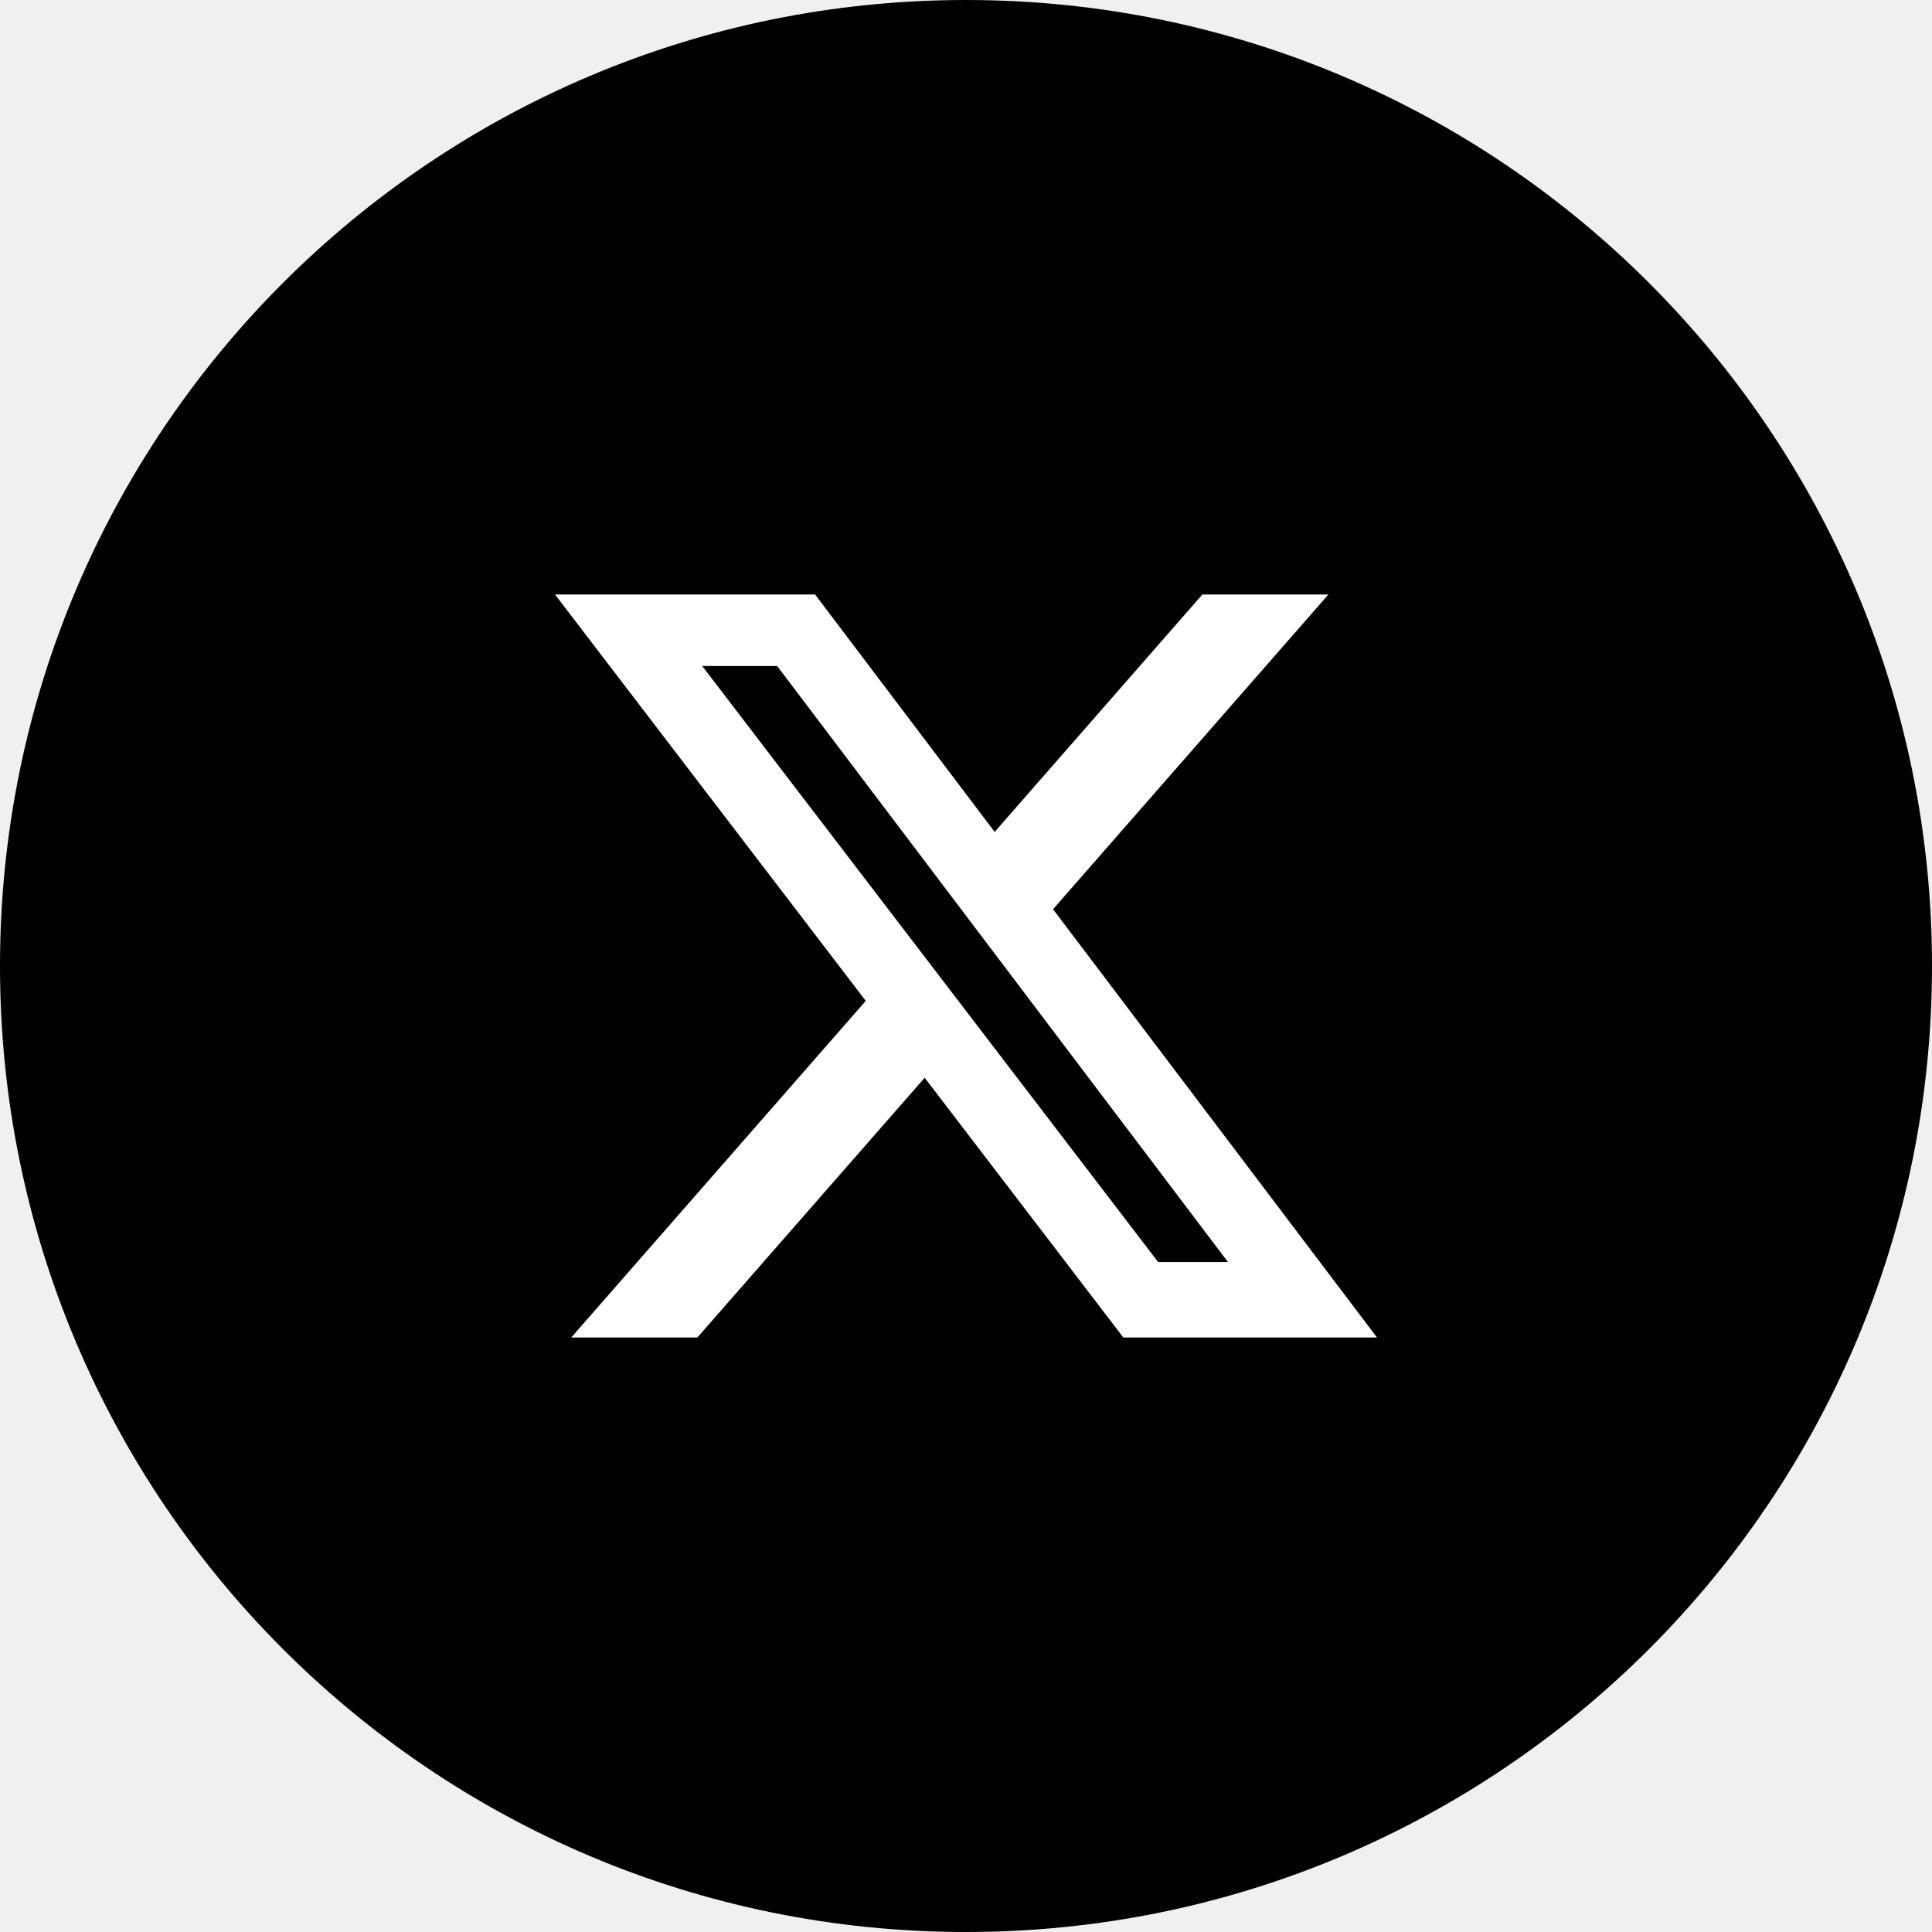
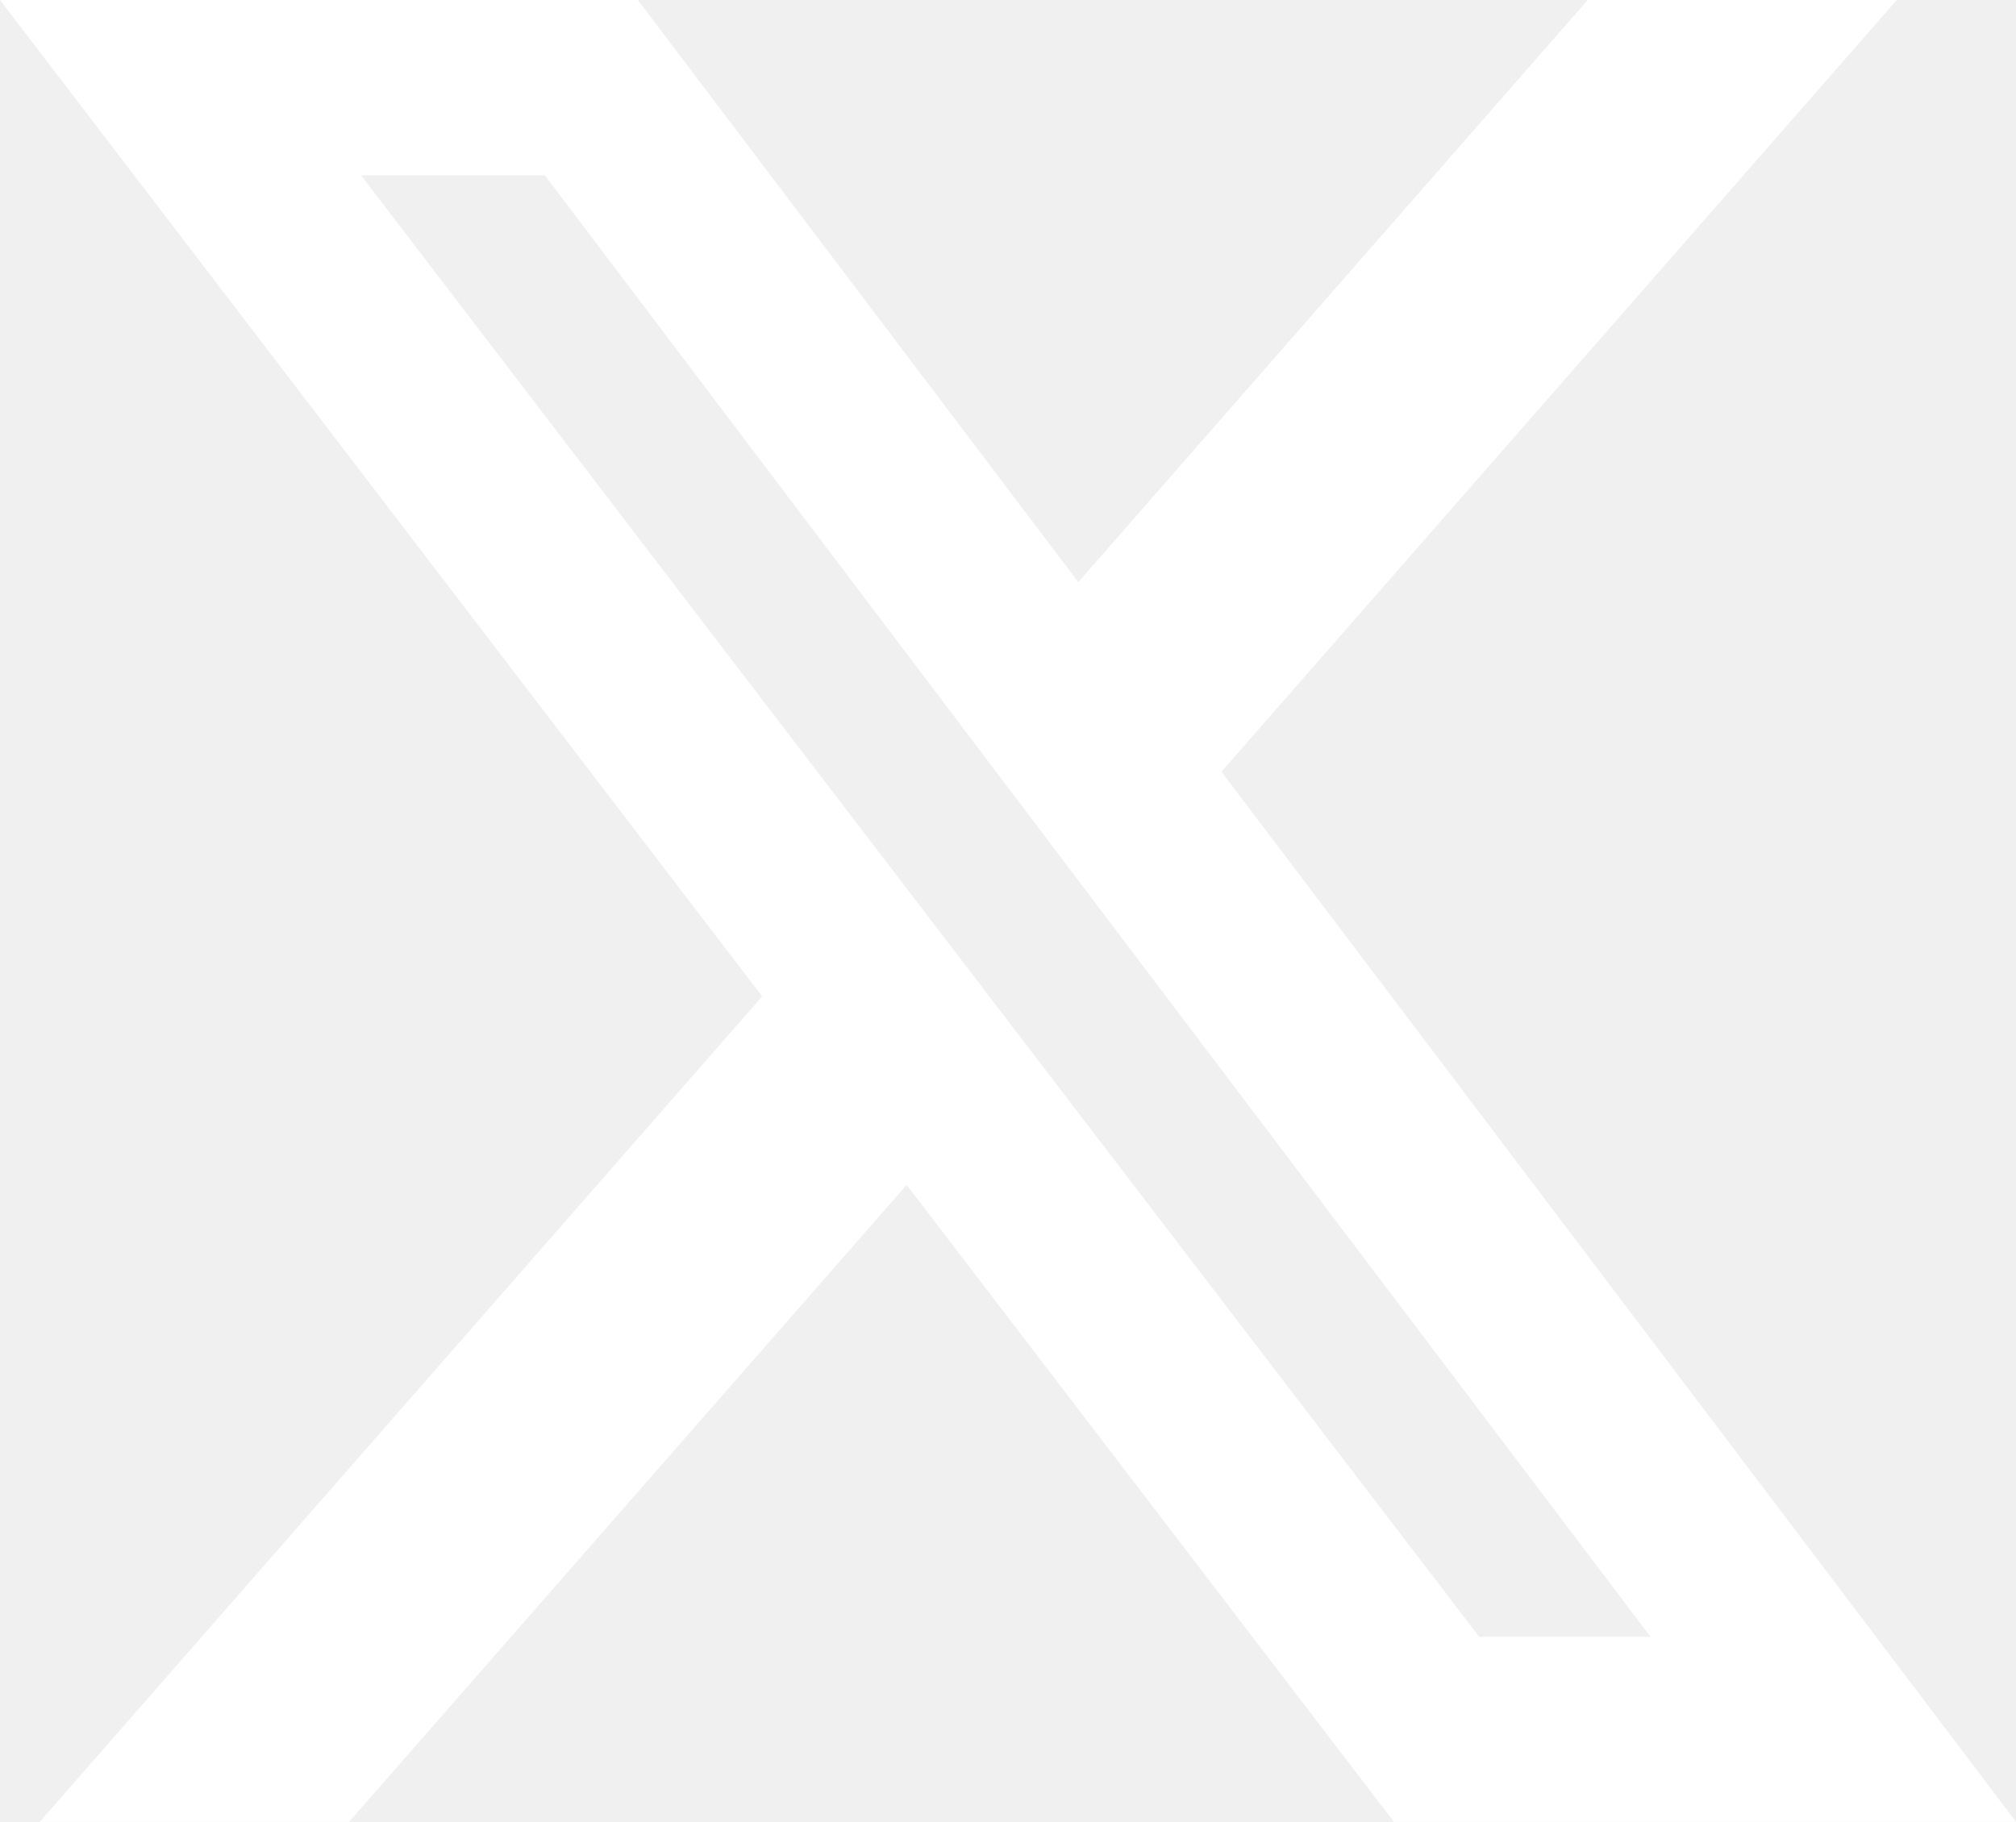
- <svg xmlns="http://www.w3.org/2000/svg" shape-rendering="geometricPrecision" text-rendering="geometricPrecision" image-rendering="optimizeQuality" fill-rule="evenodd" clip-rule="evenodd" viewBox="0 0 512 512">
-   <path d="M256 0c141.385 0 256 114.615 256 256S397.385 512 256 512 0 397.385 0 256 114.615 0 256 0z" />
-   <path fill="#fff" fill-rule="nonzero" d="M318.64 157.549h33.401l-72.973 83.407 85.85 113.495h-67.222l-52.647-68.836-60.242 68.836h-33.423l78.052-89.212-82.354-107.69h68.924l47.59 62.917 55.044-62.917zm-11.724 176.908h18.51L205.95 176.493h-19.86l120.826 157.964z" />
+ <svg xmlns="http://www.w3.org/2000/svg" shape-rendering="geometricPrecision" text-rendering="geometricPrecision" image-rendering="optimizeQuality" fill-rule="evenodd" clip-rule="evenodd" viewBox="0 0 512 462.799">
+   <path fill="#fff" fill-rule="nonzero" d="M403.229 0h78.506L310.219 196.04 512 462.799H354.002L230.261 301.007 88.669 462.799h-78.56l183.455-209.683L0 0h161.999l111.856 147.88L403.229 0zm-27.556 415.805h43.505L138.363 44.527h-46.68l283.99 371.278z" />
</svg>
